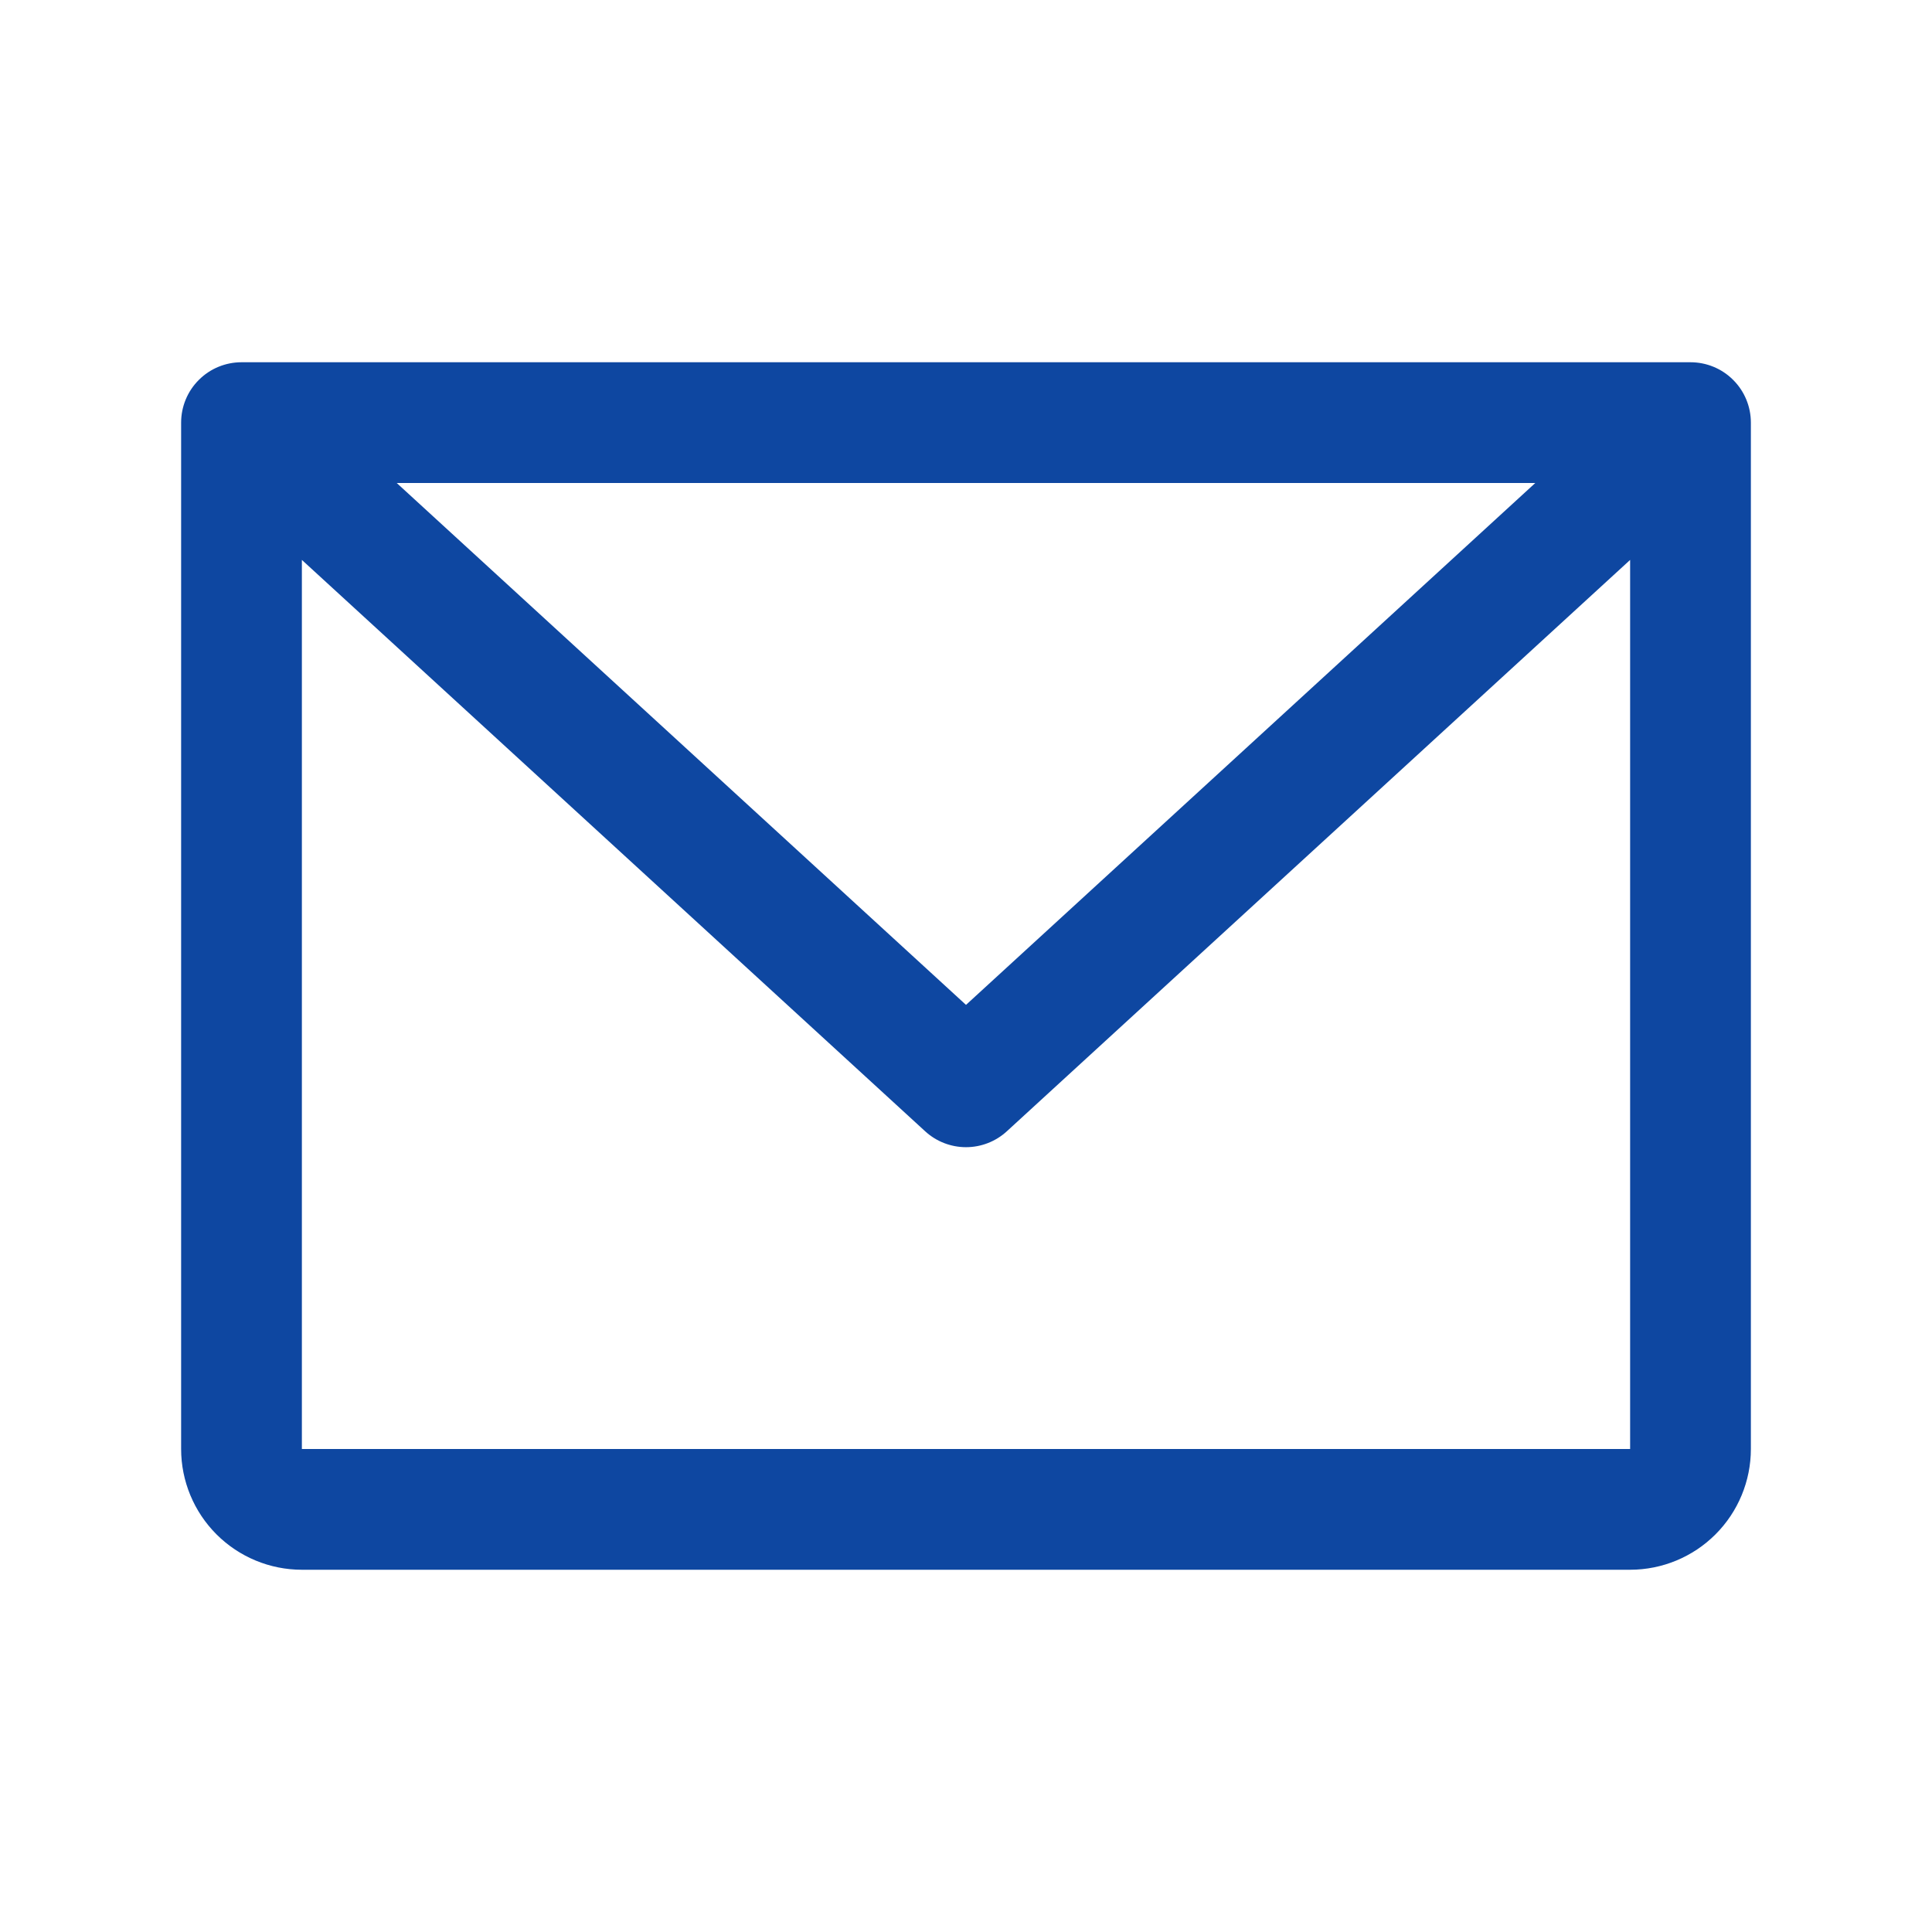
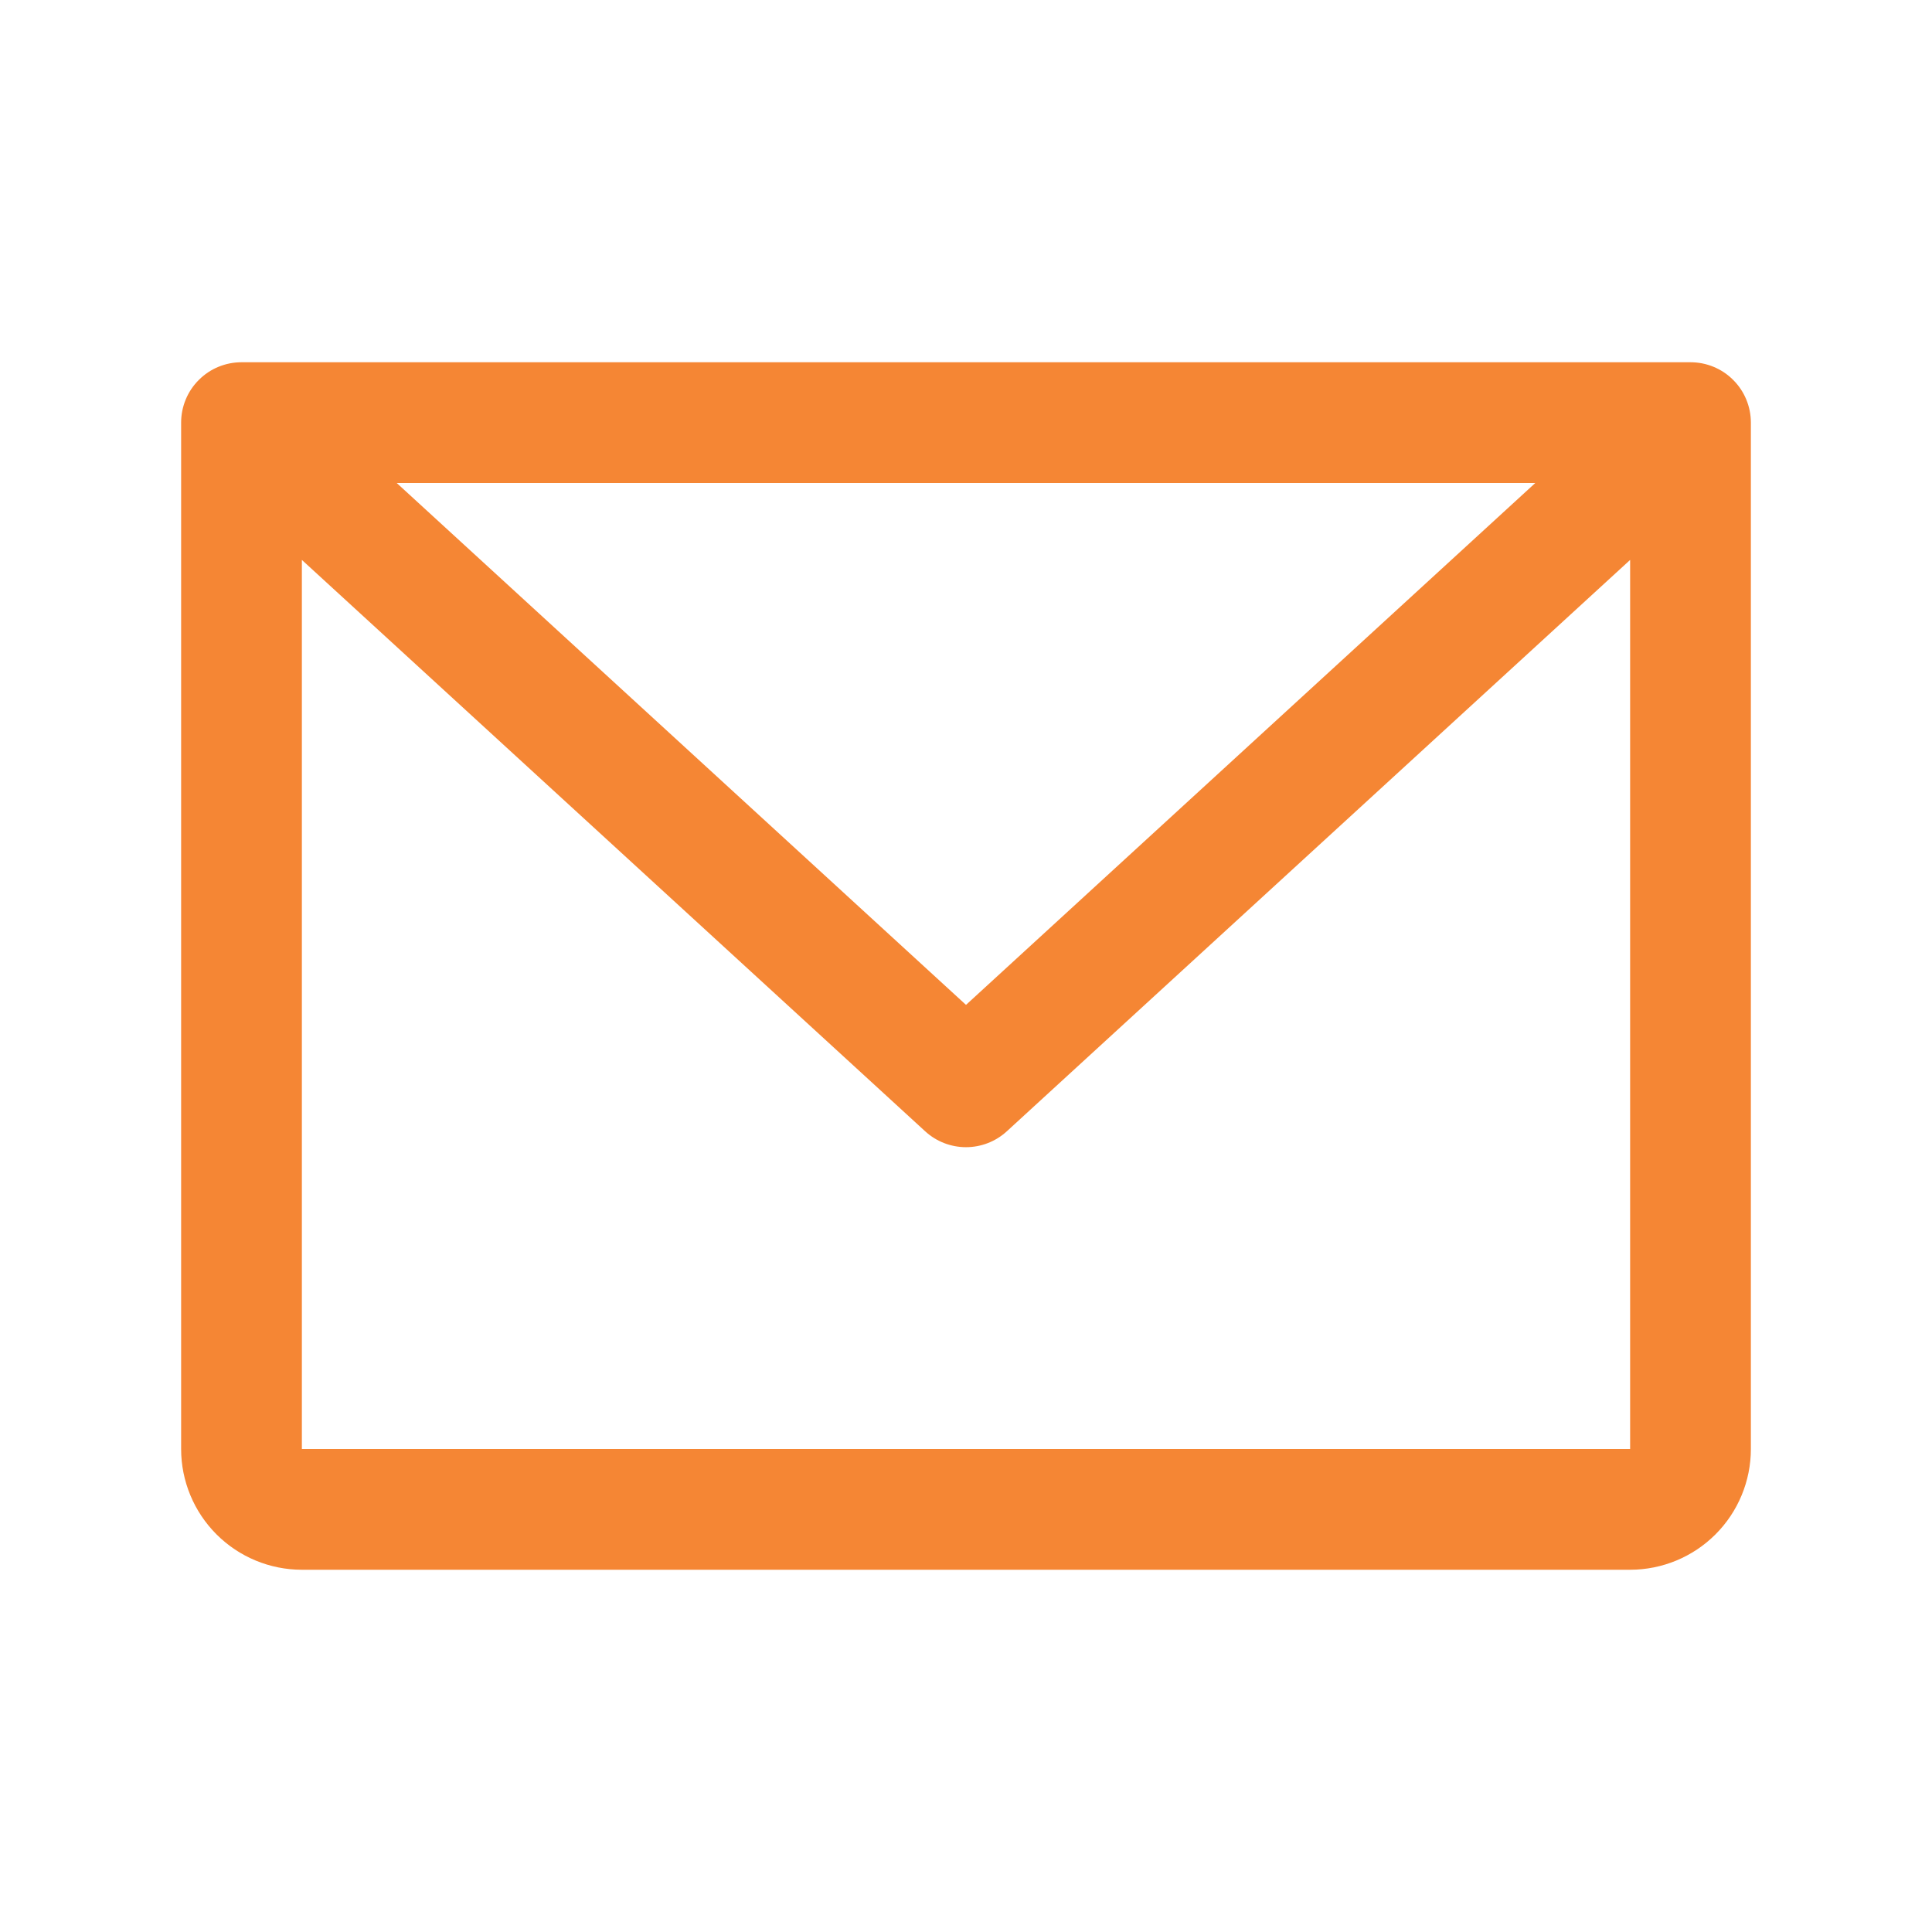
<svg xmlns="http://www.w3.org/2000/svg" width="32" height="32" viewBox="0 0 32 32" fill="none">
-   <path d="M28 6H4C3.735 6 3.48 6.105 3.293 6.293C3.105 6.48 3 6.735 3 7V24C3 24.53 3.211 25.039 3.586 25.414C3.961 25.789 4.47 26 5 26H27C27.53 26 28.039 25.789 28.414 25.414C28.789 25.039 29 24.53 29 24V7C29 6.735 28.895 6.48 28.707 6.293C28.52 6.105 28.265 6 28 6ZM25.429 8L16 16.644L6.571 8H25.429ZM27 24H5V9.274L15.324 18.738C15.508 18.907 15.75 19.001 16 19.001C16.25 19.001 16.492 18.907 16.676 18.738L27 9.274V24Z" fill="#0E47A1" />
+   <path d="M28 6H4C3.735 6 3.48 6.105 3.293 6.293C3.105 6.48 3 6.735 3 7V24C3 24.53 3.211 25.039 3.586 25.414C3.961 25.789 4.47 26 5 26H27C27.53 26 28.039 25.789 28.414 25.414C28.789 25.039 29 24.53 29 24V7C29 6.735 28.895 6.48 28.707 6.293C28.52 6.105 28.265 6 28 6ZM25.429 8L16 16.644L6.571 8H25.429ZM27 24H5V9.274L15.324 18.738C15.508 18.907 15.75 19.001 16 19.001C16.25 19.001 16.492 18.907 16.676 18.738L27 9.274V24Z" fill="#F58634" />
</svg>
